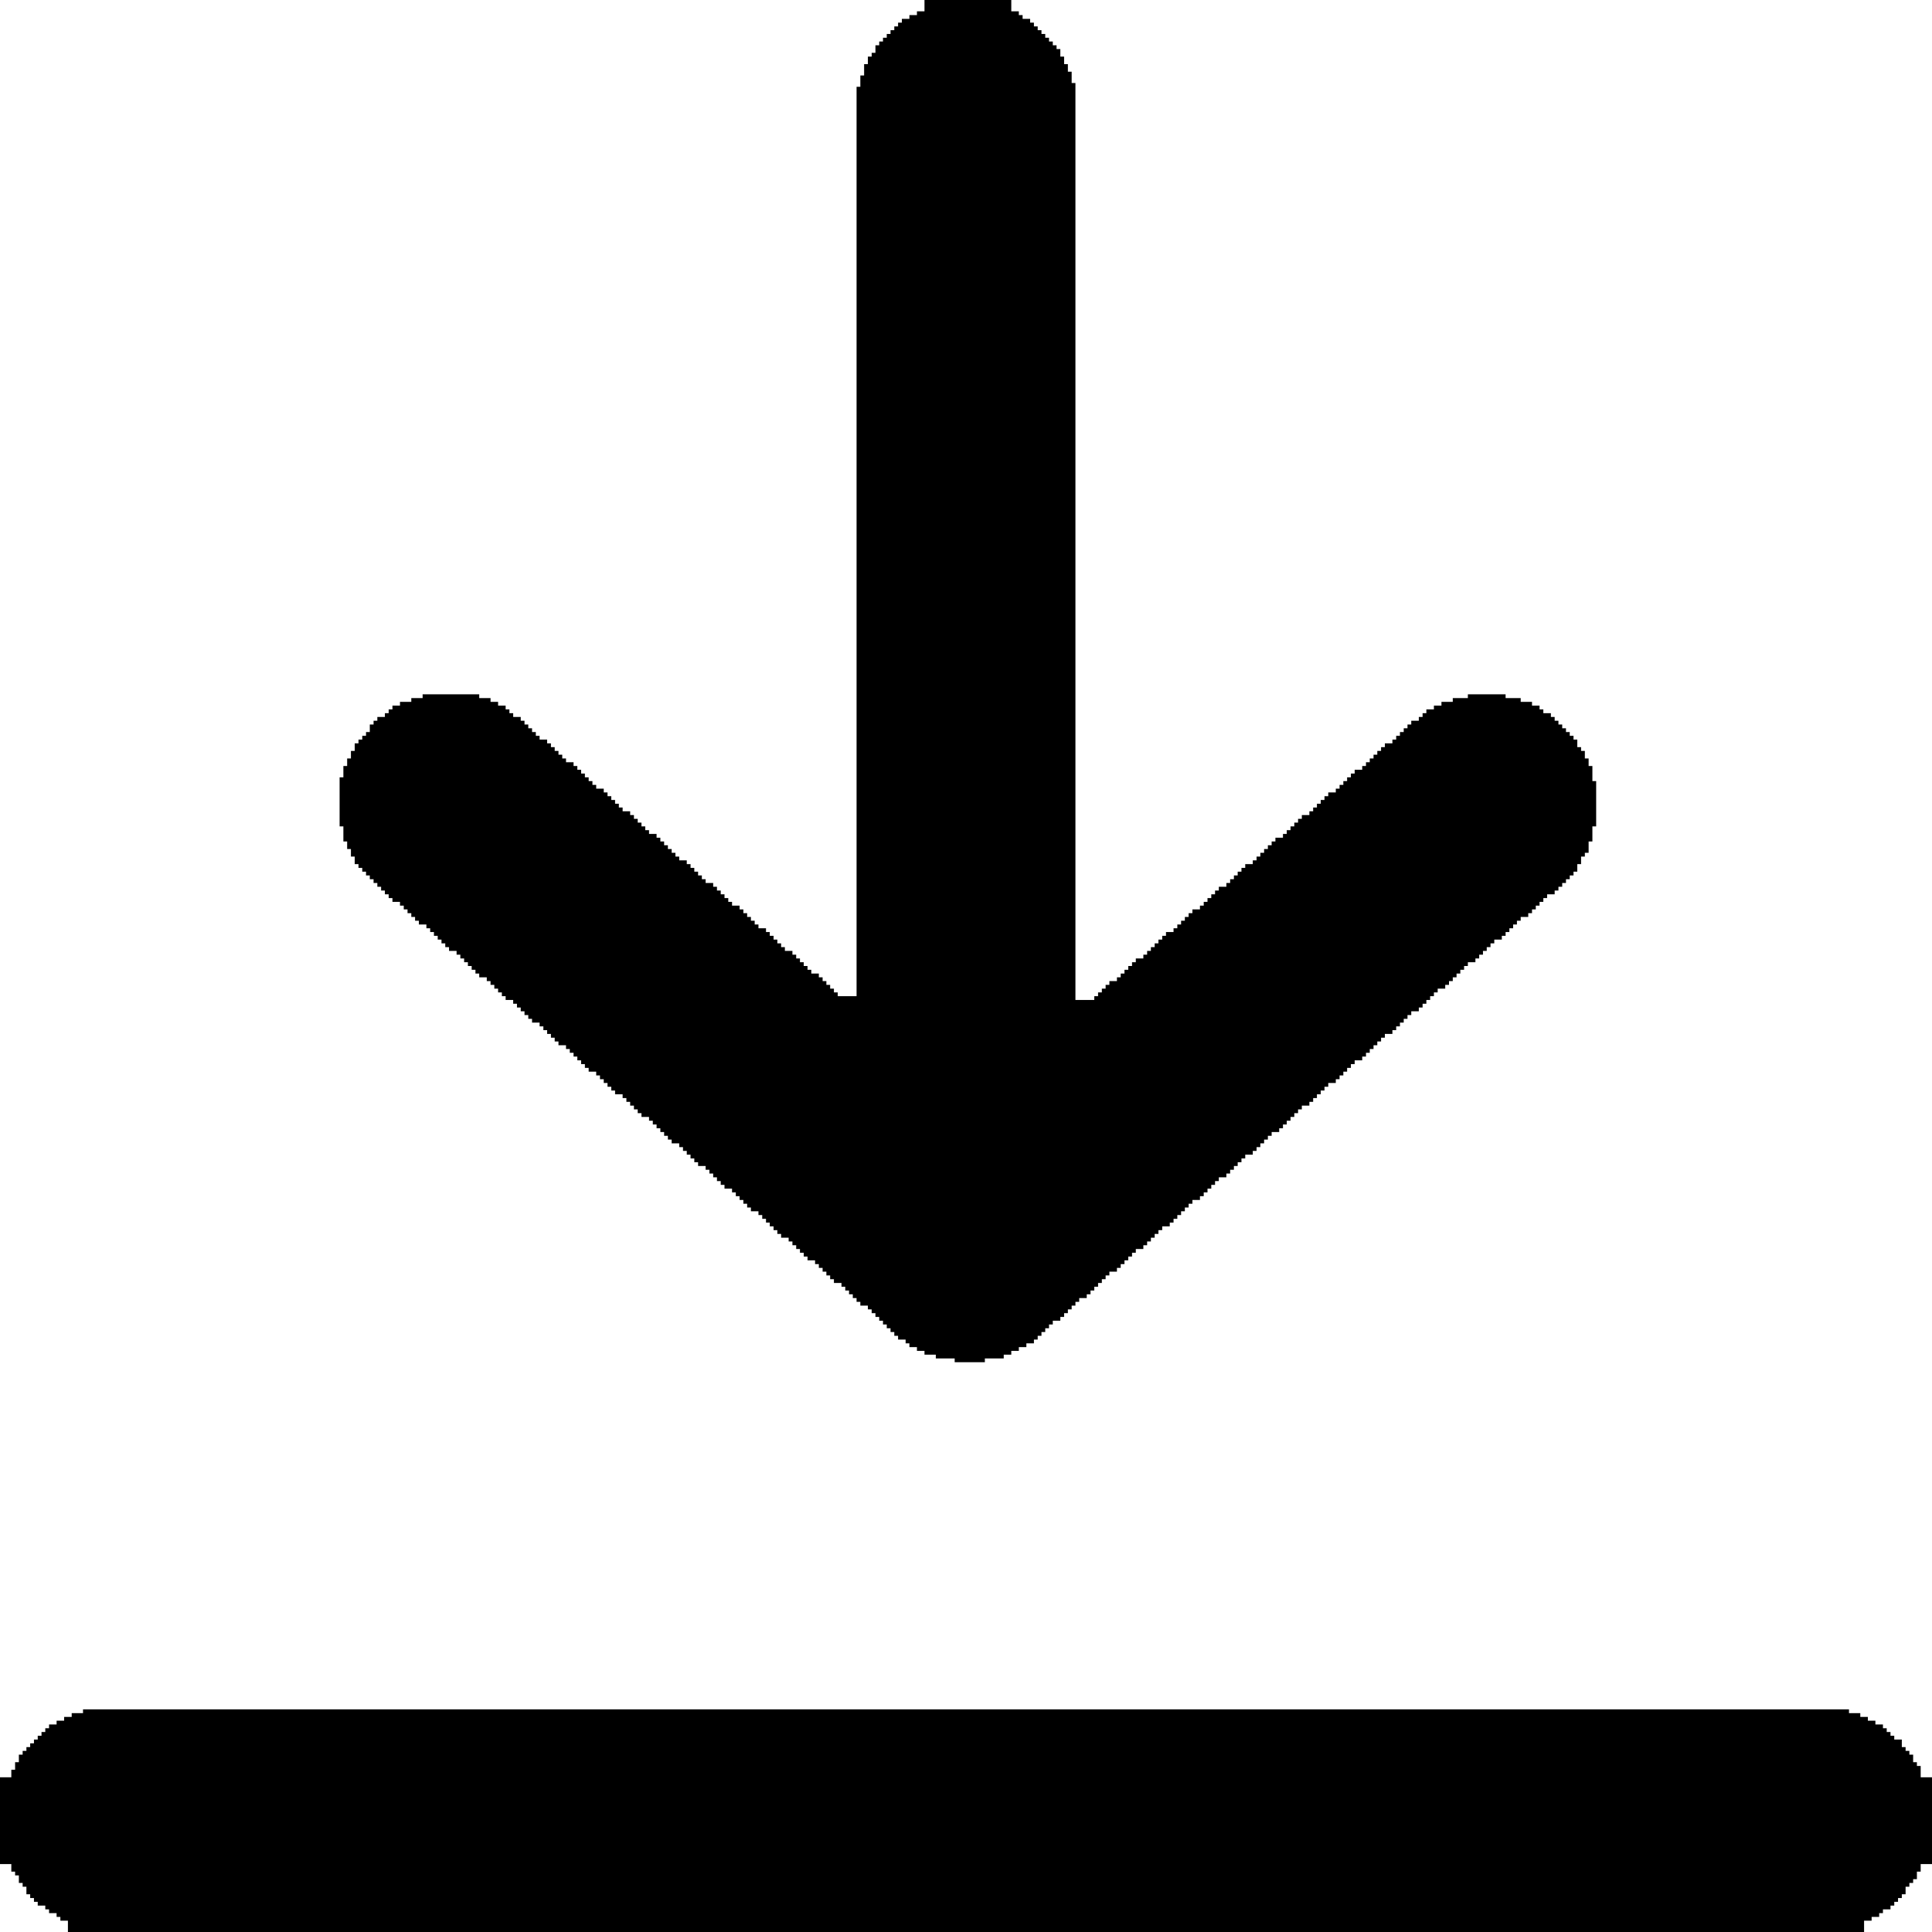
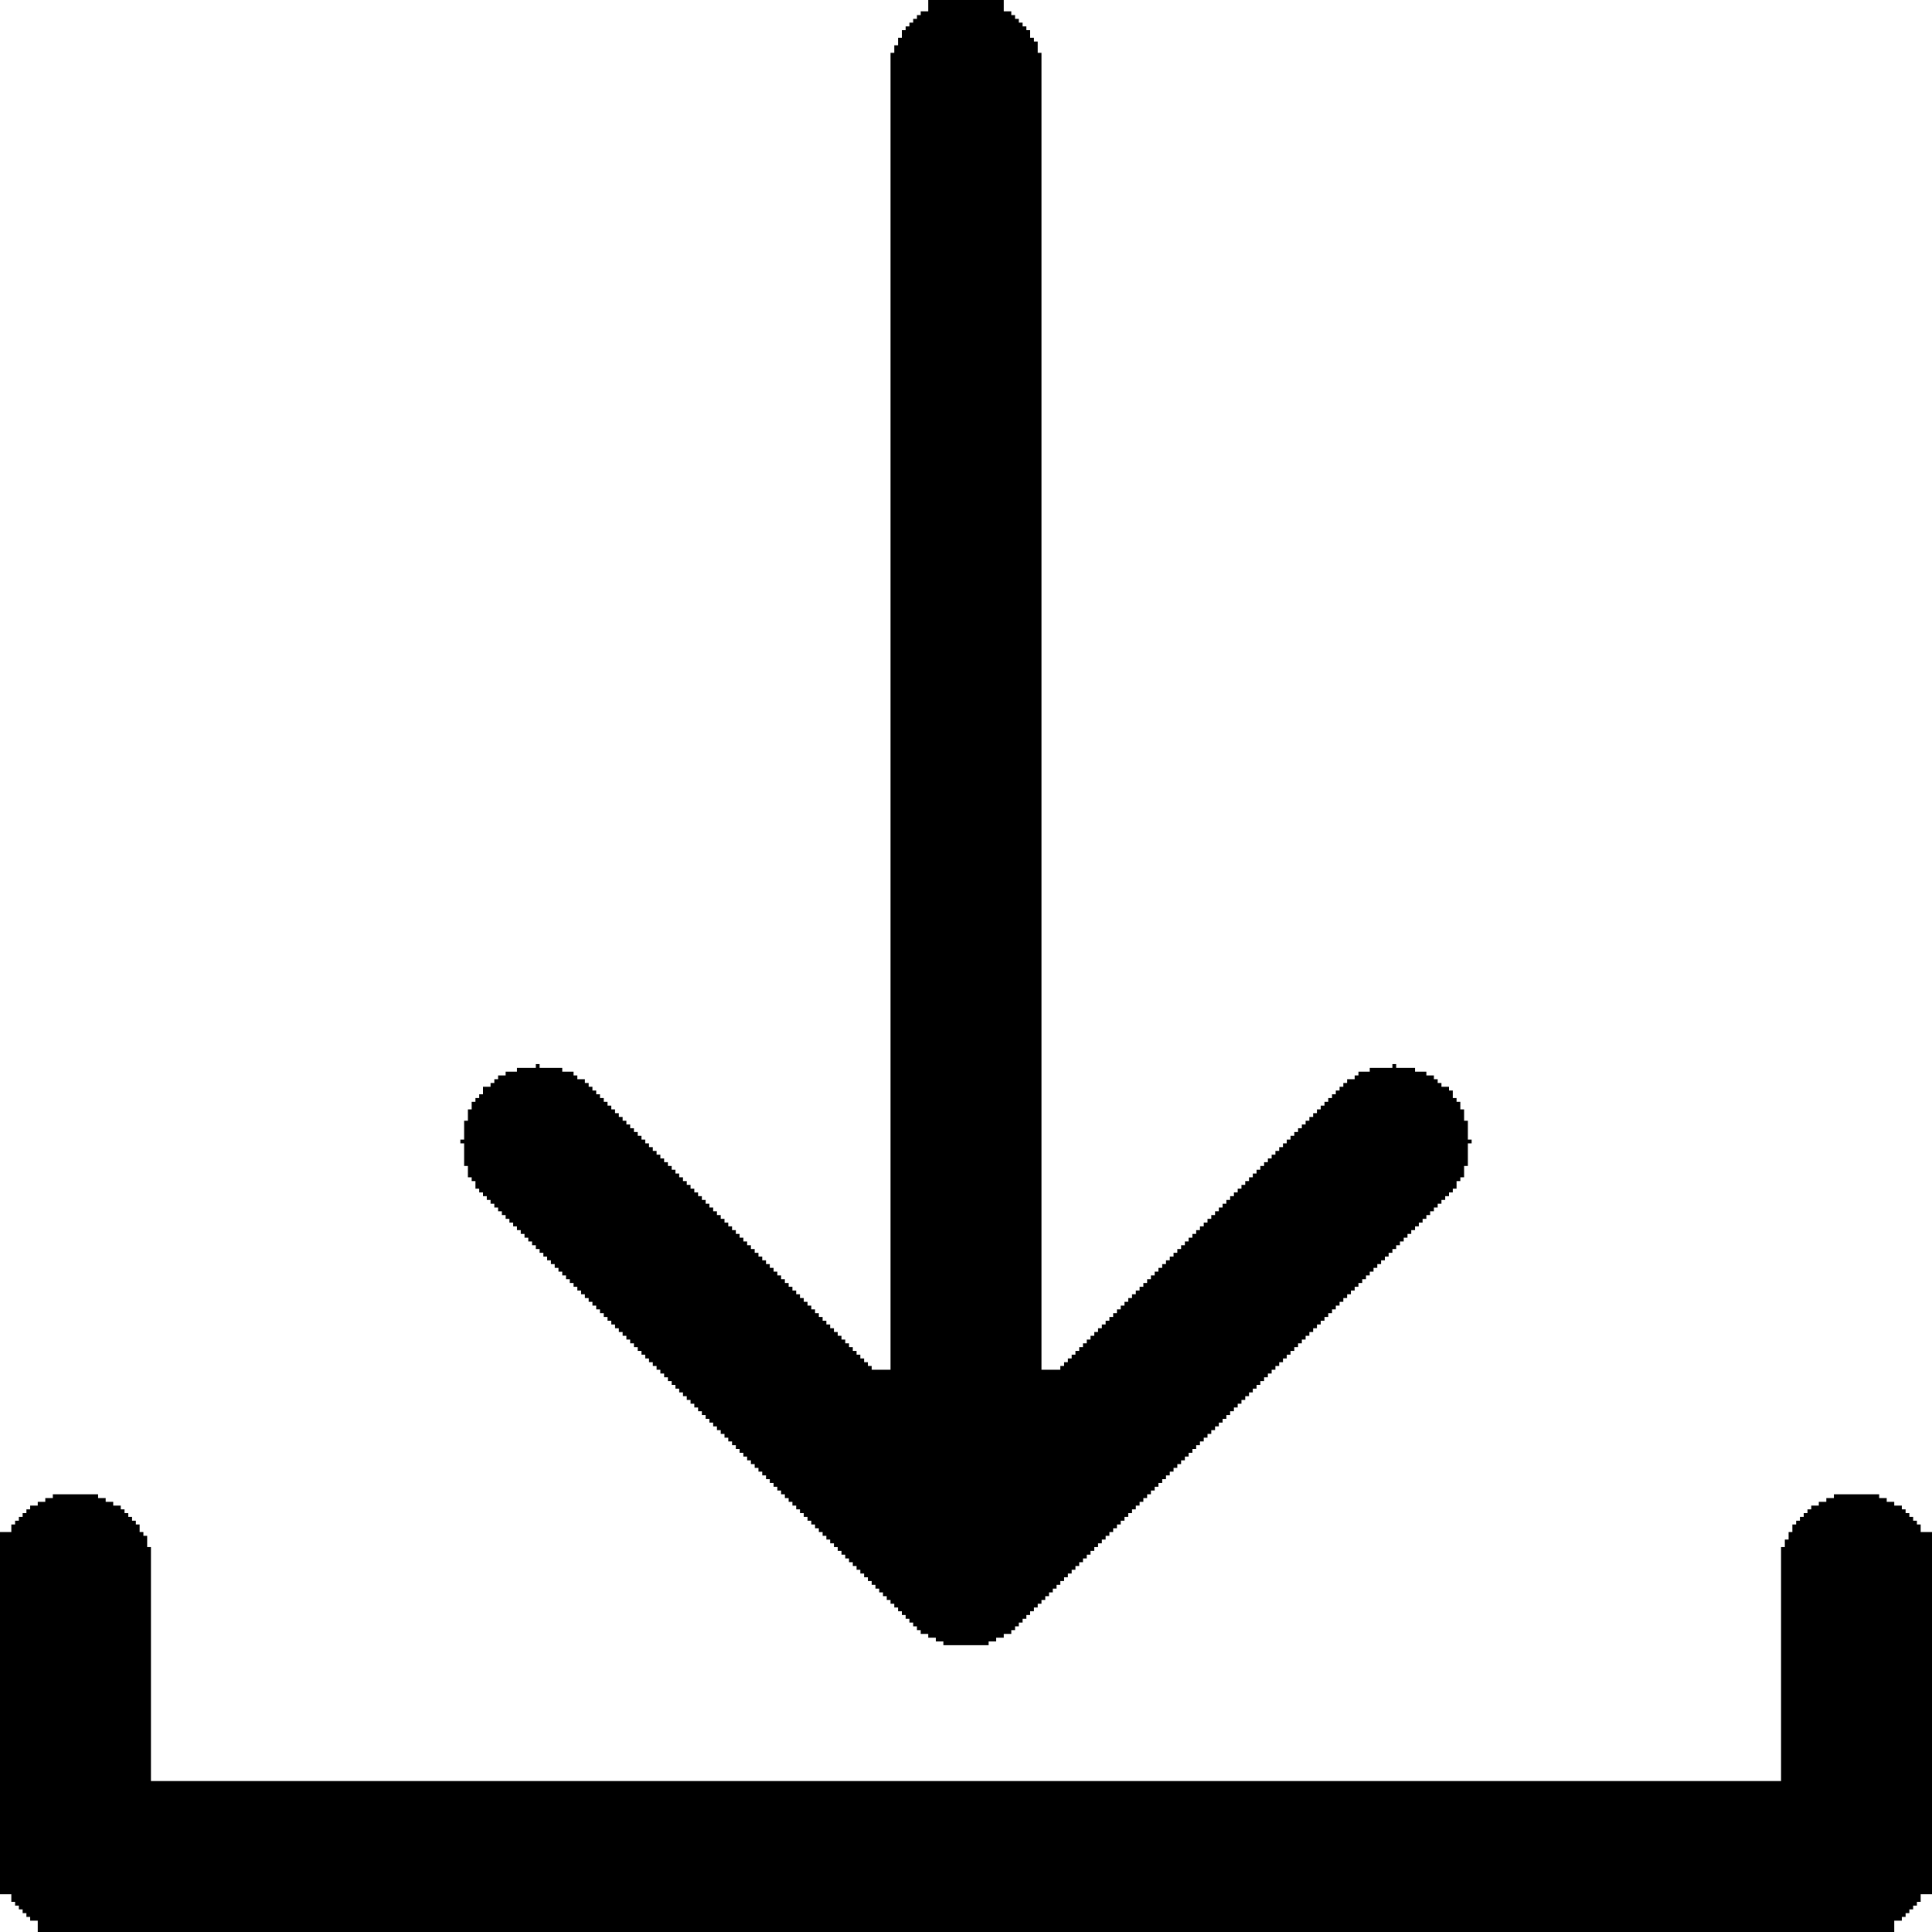
<svg xmlns="http://www.w3.org/2000/svg" viewBox="0 0 512 512" width="512" height="512">
-   <path fill="#000" d="M245,0h23v1h-23zM245,1h23v1h-23zM245,2h23v1h-23zM243,3h27v1h-27zM241,4h30v1h-30zM239,5h34v1h-34zM238,6h36v1h-36zM237,7h38v1h-38zM236,8h40v1h-40zM235,9h42v1h-42zM234,10h44v1h-44zM233,11h46v1h-46zM232,12h48v1h-48zM232,13h49v1h-49zM231,14h50v1h-50zM230,15h52v1h-52zM230,16h52v1h-52zM229,17h54v1h-54zM229,18h54v1h-54zM229,19h55v1h-55zM228,20h56v1h-56zM228,21h56v1h-56zM228,22h57v1h-57zM227,23h58v1h-58zM227,24h58v1h-58zM227,25h58v1h-58zM227,26h58v1h-58zM227,27h58v1h-58zM227,28h58v1h-58zM227,29h58v1h-58zM227,30h58v1h-58zM227,31h58v1h-58zM227,32h58v1h-58zM227,33h58v1h-58zM227,34h58v1h-58zM227,35h58v1h-58zM227,36h58v1h-58zM227,37h58v1h-58zM227,38h58v1h-58zM227,39h58v1h-58zM227,40h58v1h-58zM227,41h58v1h-58zM227,42h58v1h-58zM227,43h58v1h-58zM227,44h58v1h-58zM227,45h58v1h-58zM227,46h58v1h-58zM227,47h58v1h-58zM227,48h58v1h-58zM227,49h58v1h-58zM227,50h58v1h-58zM227,51h58v1h-58zM227,52h58v1h-58zM227,53h58v1h-58zM227,54h58v1h-58zM227,55h58v1h-58zM227,56h58v1h-58zM227,57h58v1h-58zM227,58h58v1h-58zM227,59h58v1h-58zM227,60h58v1h-58zM227,61h58v1h-58zM227,62h58v1h-58zM227,63h58v1h-58zM227,64h58v1h-58zM227,65h58v1h-58zM227,66h58v1h-58zM227,67h58v1h-58zM227,68h58v1h-58zM227,69h58v1h-58zM227,70h58v1h-58zM227,71h58v1h-58zM227,72h58v1h-58zM227,73h58v1h-58zM227,74h58v1h-58zM227,75h58v1h-58zM227,76h58v1h-58zM227,77h58v1h-58zM227,78h58v1h-58zM227,79h58v1h-58zM227,80h58v1h-58zM227,81h58v1h-58zM227,82h58v1h-58zM227,83h58v1h-58zM227,84h58v1h-58zM227,85h58v1h-58zM227,86h58v1h-58zM227,87h58v1h-58zM227,88h58v1h-58zM227,89h58v1h-58zM227,90h58v1h-58zM227,91h58v1h-58zM227,92h58v1h-58zM227,93h58v1h-58zM227,94h58v1h-58zM227,95h58v1h-58zM227,96h58v1h-58zM227,97h58v1h-58zM227,98h58v1h-58zM227,99h58v1h-58zM227,100h58v1h-58zM227,101h58v1h-58zM227,102h58v1h-58zM227,103h58v1h-58zM227,104h58v1h-58zM227,105h58v1h-58zM227,106h58v1h-58zM227,107h58v1h-58zM227,108h58v1h-58zM227,109h58v1h-58zM227,110h58v1h-58zM227,111h58v1h-58zM227,112h58v1h-58zM227,113h58v1h-58zM227,114h58v1h-58zM227,115h58v1h-58zM227,116h58v1h-58zM227,117h58v1h-58zM227,118h58v1h-58zM227,119h58v1h-58zM227,120h58v1h-58zM227,121h58v1h-58zM227,122h58v1h-58zM227,123h58v1h-58zM227,124h58v1h-58zM227,125h58v1h-58zM227,126h58v1h-58zM227,127h58v1h-58zM227,128h58v1h-58zM227,129h58v1h-58zM227,130h58v1h-58zM227,131h58v1h-58zM227,132h58v1h-58zM227,133h58v1h-58zM227,134h58v1h-58zM227,135h58v1h-58zM227,136h58v1h-58zM227,137h58v1h-58zM227,138h58v1h-58zM227,139h58v1h-58zM227,140h58v1h-58zM227,141h58v1h-58zM227,142h58v1h-58zM227,143h58v1h-58zM227,144h58v1h-58zM227,145h58v1h-58zM227,146h58v1h-58zM227,147h58v1h-58zM227,148h58v1h-58zM227,149h58v1h-58zM227,150h58v1h-58zM227,151h58v1h-58zM227,152h58v1h-58zM227,153h58v1h-58zM227,154h58v1h-58zM227,155h58v1h-58zM227,156h58v1h-58zM227,157h58v1h-58zM227,158h58v1h-58zM227,159h58v1h-58zM227,160h58v1h-58zM227,161h58v1h-58zM227,162h58v1h-58zM227,163h58v1h-58zM227,164h58v1h-58zM227,165h58v1h-58zM227,166h58v1h-58zM227,167h58v1h-58zM227,168h58v1h-58zM227,169h58v1h-58zM227,170h58v1h-58zM227,171h58v1h-58zM227,172h58v1h-58zM227,173h58v1h-58zM227,174h58v1h-58zM227,175h58v1h-58zM227,176h58v1h-58zM227,177h58v1h-58zM227,178h58v1h-58zM227,179h58v1h-58zM227,180h58v1h-58zM227,181h58v1h-58zM227,182h58v1h-58zM227,183h58v1h-58zM112,184h15v1h-15zM227,184h58v1h-58zM389,184h10v1h-10zM109,185h21v1h-21zM227,185h58v1h-58zM385,185h18v1h-18zM106,186h26v1h-26zM227,186h58v1h-58zM382,186h24v1h-24zM104,187h30v1h-30zM227,187h58v1h-58zM380,187h28v1h-28zM103,188h32v1h-32zM227,188h58v1h-58zM378,188h31v1h-31zM102,189h34v1h-34zM227,189h58v1h-58zM377,189h34v1h-34zM100,190h38v1h-38zM227,190h58v1h-58zM376,190h36v1h-36zM99,191h40v1h-40zM227,191h58v1h-58zM374,191h39v1h-39zM98,192h42v1h-42zM227,192h58v1h-58zM373,192h41v1h-41zM98,193h43v1h-43zM227,193h58v1h-58zM372,193h43v1h-43zM97,194h45v1h-45zM227,194h58v1h-58zM371,194h45v1h-45zM96,195h47v1h-47zM227,195h58v1h-58zM370,195h47v1h-47zM95,196h50v1h-50zM227,196h58v1h-58zM369,196h49v1h-49zM94,197h52v1h-52zM227,197h58v1h-58zM367,197h51v1h-51zM94,198h53v1h-53zM227,198h58v1h-58zM366,198h53v1h-53zM93,199h55v1h-55zM227,199h58v1h-58zM365,199h55v1h-55zM93,200h56v1h-56zM227,200h58v1h-58zM364,200h56v1h-56zM92,201h58v1h-58zM227,201h58v1h-58zM363,201h58v1h-58zM92,202h60v1h-60zM227,202h58v1h-58zM362,202h59v1h-59zM91,203h62v1h-62zM227,203h58v1h-58zM361,203h61v1h-61zM91,204h63v1h-63zM227,204h58v1h-58zM359,204h63v1h-63zM91,205h64v1h-64zM227,205h58v1h-58zM358,205h64v1h-64zM90,206h66v1h-66zM227,206h58v1h-58zM357,206h65v1h-65zM90,207h67v1h-67zM227,207h58v1h-58zM356,207h67v1h-67zM90,208h68v1h-68zM227,208h58v1h-58zM355,208h68v1h-68zM90,209h70v1h-70zM227,209h58v1h-58zM354,209h69v1h-69zM90,210h71v1h-71zM227,210h58v1h-58zM352,210h71v1h-71zM90,211h72v1h-72zM227,211h58v1h-58zM351,211h72v1h-72zM90,212h73v1h-73zM227,212h58v1h-58zM350,212h73v1h-73zM90,213h74v1h-74zM227,213h58v1h-58zM349,213h74v1h-74zM90,214h75v1h-75zM227,214h58v1h-58zM348,214h75v1h-75zM90,215h77v1h-77zM227,215h58v1h-58zM347,215h76v1h-76zM90,216h78v1h-78zM227,216h58v1h-58zM345,216h78v1h-78zM90,217h79v1h-79zM227,217h58v1h-58zM344,217h79v1h-79zM90,218h80v1h-80zM227,218h58v1h-58zM343,218h80v1h-80zM91,219h80v1h-80zM227,219h58v1h-58zM342,219h80v1h-80zM91,220h81v1h-81zM227,220h58v1h-58zM341,220h81v1h-81zM91,221h83v1h-83zM227,221h58v1h-58zM340,221h82v1h-82zM91,222h84v1h-84zM227,222h58v1h-58zM338,222h84v1h-84zM92,223h84v1h-84zM227,223h58v1h-58zM337,223h84v1h-84zM92,224h85v1h-85zM227,224h58v1h-58zM336,224h85v1h-85zM93,225h85v1h-85zM227,225h58v1h-58zM335,225h86v1h-86zM93,226h86v1h-86zM227,226h58v1h-58zM334,226h86v1h-86zM94,227h86v1h-86zM227,227h58v1h-58zM333,227h86v1h-86zM94,228h88v1h-88zM227,228h58v1h-58zM332,228h87v1h-87zM95,229h88v1h-88zM227,229h58v1h-58zM330,229h88v1h-88zM96,230h88v1h-88zM227,230h58v1h-58zM329,230h89v1h-89zM97,231h88v1h-88zM227,231h58v1h-58zM328,231h89v1h-89zM98,232h88v1h-88zM227,232h58v1h-58zM327,232h89v1h-89zM99,233h88v1h-88zM227,233h58v1h-58zM326,233h89v1h-89zM100,234h89v1h-89zM227,234h58v1h-58zM325,234h89v1h-89zM101,235h89v1h-89zM227,235h58v1h-58zM323,235h90v1h-90zM102,236h89v1h-89zM227,236h58v1h-58zM322,236h90v1h-90zM103,237h89v1h-89zM227,237h58v1h-58zM321,237h89v1h-89zM104,238h89v1h-89zM227,238h58v1h-58zM320,238h89v1h-89zM106,239h88v1h-88zM227,239h58v1h-58zM319,239h89v1h-89zM107,240h89v1h-89zM227,240h58v1h-58zM318,240h89v1h-89zM108,241h89v1h-89zM227,241h58v1h-58zM316,241h90v1h-90zM109,242h89v1h-89zM227,242h58v1h-58zM315,242h90v1h-90zM110,243h89v1h-89zM227,243h58v1h-58zM314,243h89v1h-89zM111,244h89v1h-89zM227,244h58v1h-58zM313,244h89v1h-89zM113,245h88v1h-88zM227,245h58v1h-58zM312,245h89v1h-89zM114,246h89v1h-89zM227,246h58v1h-58zM311,246h89v1h-89zM115,247h89v1h-89zM227,247h58v1h-58zM309,247h90v1h-90zM116,248h89v1h-89zM227,248h58v1h-58zM308,248h90v1h-90zM117,249h89v1h-89zM227,249h58v1h-58zM307,249h89v1h-89zM118,250h89v1h-89zM227,250h58v1h-58zM306,250h89v1h-89zM119,251h89v1h-89zM227,251h58v1h-58zM305,251h89v1h-89zM121,252h89v1h-89zM227,252h58v1h-58zM304,252h89v1h-89zM122,253h89v1h-89zM227,253h58v1h-58zM303,253h89v1h-89zM123,254h89v1h-89zM227,254h58v1h-58zM301,254h90v1h-90zM124,255h89v1h-89zM227,255h58v1h-58zM300,255h89v1h-89zM125,256h89v1h-89zM227,256h58v1h-58zM299,256h89v1h-89zM126,257h89v1h-89zM227,257h58v1h-58zM298,257h89v1h-89zM127,258h90v1h-90zM227,258h58v1h-58zM297,258h89v1h-89zM129,259h89v1h-89zM227,259h58v1h-58zM296,259h89v1h-89zM130,260h89v1h-89zM227,260h58v1h-58zM294,260h90v1h-90zM131,261h89v1h-89zM227,261h58v1h-58zM293,261h90v1h-90zM132,262h89v1h-89zM227,262h58v1h-58zM292,262h89v1h-89zM133,263h89v1h-89zM227,263h58v1h-58zM291,263h89v1h-89zM134,264h151v1h-151zM290,264h89v1h-89zM136,265h242v1h-242zM137,266h240v1h-240zM138,267h238v1h-238zM139,268h235v1h-235zM140,269h233v1h-233zM141,270h231v1h-231zM143,271h228v1h-228zM144,272h226v1h-226zM145,273h224v1h-224zM146,274h221v1h-221zM147,275h219v1h-219zM148,276h217v1h-217zM150,277h214v1h-214zM151,278h212v1h-212zM152,279h210v1h-210zM153,280h208v1h-208zM154,281h205v1h-205zM155,282h203v1h-203zM156,283h201v1h-201zM158,284h198v1h-198zM159,285h196v1h-196zM160,286h194v1h-194zM161,287h191v1h-191zM162,288h189v1h-189zM163,289h187v1h-187zM165,290h184v1h-184zM166,291h182v1h-182zM167,292h180v1h-180zM168,293h177v1h-177zM169,294h175v1h-175zM170,295h173v1h-173zM172,296h170v1h-170zM173,297h168v1h-168zM174,298h166v1h-166zM175,299h164v1h-164zM176,300h161v1h-161zM177,301h159v1h-159zM178,302h157v1h-157zM180,303h154v1h-154zM181,304h152v1h-152zM182,305h150v1h-150zM183,306h147v1h-147zM184,307h145v1h-145zM185,308h143v1h-143zM187,309h140v1h-140zM188,310h138v1h-138zM189,311h136v1h-136zM190,312h133v1h-133zM191,313h131v1h-131zM192,314h129v1h-129zM194,315h126v1h-126zM195,316h124v1h-124zM196,317h122v1h-122zM197,318h119v1h-119zM198,319h117v1h-117zM199,320h115v1h-115zM201,321h112v1h-112zM202,322h110v1h-110zM203,323h108v1h-108zM204,324h106v1h-106zM205,325h103v1h-103zM206,326h101v1h-101zM207,327h99v1h-99zM209,328h96v1h-96zM210,329h94v1h-94zM211,330h92v1h-92zM212,331h89v1h-89zM213,332h87v1h-87zM214,333h85v1h-85zM216,334h82v1h-82zM217,335h80v1h-80zM218,336h78v1h-78zM219,337h75v1h-75zM220,338h73v1h-73zM221,339h71v1h-71zM223,340h68v1h-68zM224,341h66v1h-66zM225,342h64v1h-64zM226,343h62v1h-62zM227,344h59v1h-59zM228,345h57v1h-57zM230,346h54v1h-54zM231,347h52v1h-52zM232,348h50v1h-50zM233,349h48v1h-48zM234,350h45v1h-45zM235,351h43v1h-43zM236,352h41v1h-41zM237,353h39v1h-39zM238,354h37v1h-37zM240,355h34v1h-34zM241,356h31v1h-31zM243,357h27v1h-27zM245,358h23v1h-23zM248,359h18v1h-18zM253,360h8v1h-8zM22,453h468v1h-468zM19,454h474v1h-474zM17,455h478v1h-478zM15,456h482v1h-482zM13,457h486v1h-486zM12,458h488v1h-488zM11,459h490v1h-490zM10,460h492v1h-492zM9,461h495v1h-495zM8,462h496v1h-496zM7,463h498v1h-498zM6,464h500v1h-500zM5,465h502v1h-502zM5,466h502v1h-502zM4,467h504v1h-504zM4,468h505v1h-505zM3,469h506v1h-506zM3,470h506v1h-506zM0,471h512v1h-512zM0,472h512v1h-512zM0,473h512v1h-512zM0,474h512v1h-512zM0,475h512v1h-512zM0,476h512v1h-512zM0,477h512v1h-512zM0,478h512v1h-512zM0,479h512v1h-512zM0,480h512v1h-512zM0,481h512v1h-512zM0,482h512v1h-512zM0,483h512v1h-512zM0,484h512v1h-512zM0,485h512v1h-512zM0,486h512v1h-512zM0,487h512v1h-512zM0,488h512v1h-512zM0,489h512v1h-512zM0,490h512v1h-512zM0,491h512v1h-512zM0,492h512v1h-512zM0,493h512v1h-512zM3,494h506v1h-506zM3,495h506v1h-506zM4,496h504v1h-504zM5,497h503v1h-503zM5,498h502v1h-502zM6,499h500v1h-500zM7,500h498v1h-498zM7,501h498v1h-498zM8,502h496v1h-496zM9,503h494v1h-494zM10,504h492v1h-492zM12,505h489v1h-489zM13,506h486v1h-486zM15,507h483v1h-483zM16,508h480v1h-480zM18,509h476v1h-476zM18,510h476v1h-476zM18,511h476v1h-476z" />
+   <path fill="#000" d="M246,0h20v1h-20zM246,1h20v1h-20zM246,2h20v1h-20zM244,3h24v1h-24zM243,4h26v1h-26zM242,5h28v1h-28zM241,6h30v1h-30zM240,7h32v1h-32zM239,8h34v1h-34zM239,9h34v1h-34zM238,10h36v1h-36zM238,11h37v1h-37zM237,12h38v1h-38zM237,13h38v1h-38zM236,14h40v1h-40zM236,15h40v1h-40zM236,16h40v1h-40zM236,17h40v1h-40zM236,18h40v1h-40zM236,19h40v1h-40zM236,20h40v1h-40zM236,21h40v1h-40zM236,22h40v1h-40zM236,23h40v1h-40zM236,24h40v1h-40zM236,25h40v1h-40zM236,26h40v1h-40zM236,27h40v1h-40zM236,28h40v1h-40zM236,29h40v1h-40zM236,30h40v1h-40zM236,31h40v1h-40zM236,32h40v1h-40zM236,33h40v1h-40zM236,34h40v1h-40zM236,35h40v1h-40zM236,36h40v1h-40zM236,37h40v1h-40zM236,38h40v1h-40zM236,39h40v1h-40zM236,40h40v1h-40zM236,41h40v1h-40zM236,42h40v1h-40zM236,43h40v1h-40zM236,44h40v1h-40zM236,45h40v1h-40zM236,46h40v1h-40zM236,47h40v1h-40zM236,48h40v1h-40zM236,49h40v1h-40zM236,50h40v1h-40zM236,51h40v1h-40zM236,52h40v1h-40zM236,53h40v1h-40zM236,54h40v1h-40zM236,55h40v1h-40zM236,56h40v1h-40zM236,57h40v1h-40zM236,58h40v1h-40zM236,59h40v1h-40zM236,60h40v1h-40zM236,61h40v1h-40zM236,62h40v1h-40zM236,63h40v1h-40zM236,64h40v1h-40zM236,65h40v1h-40zM236,66h40v1h-40zM236,67h40v1h-40zM236,68h40v1h-40zM236,69h40v1h-40zM236,70h40v1h-40zM236,71h40v1h-40zM236,72h40v1h-40zM236,73h40v1h-40zM236,74h40v1h-40zM236,75h40v1h-40zM236,76h40v1h-40zM236,77h40v1h-40zM236,78h40v1h-40zM236,79h40v1h-40zM236,80h40v1h-40zM236,81h40v1h-40zM236,82h40v1h-40zM236,83h40v1h-40zM236,84h40v1h-40zM236,85h40v1h-40zM236,86h40v1h-40zM236,87h40v1h-40zM236,88h40v1h-40zM236,89h40v1h-40zM236,90h40v1h-40zM236,91h40v1h-40zM236,92h40v1h-40zM236,93h40v1h-40zM236,94h40v1h-40zM236,95h40v1h-40zM236,96h40v1h-40zM236,97h40v1h-40zM236,98h40v1h-40zM236,99h40v1h-40zM236,100h40v1h-40zM236,101h40v1h-40zM236,102h40v1h-40zM236,103h40v1h-40zM236,104h40v1h-40zM236,105h40v1h-40zM236,106h40v1h-40zM236,107h40v1h-40zM236,108h40v1h-40zM236,109h40v1h-40zM236,110h40v1h-40zM236,111h40v1h-40zM236,112h40v1h-40zM236,113h40v1h-40zM236,114h40v1h-40zM236,115h40v1h-40zM236,116h40v1h-40zM236,117h40v1h-40zM236,118h40v1h-40zM236,119h40v1h-40zM236,120h40v1h-40zM236,121h40v1h-40zM236,122h40v1h-40zM236,123h40v1h-40zM236,124h40v1h-40zM236,125h40v1h-40zM236,126h40v1h-40zM236,127h40v1h-40zM236,128h40v1h-40zM236,129h40v1h-40zM236,130h40v1h-40zM236,131h40v1h-40zM236,132h40v1h-40zM236,133h40v1h-40zM236,134h40v1h-40zM236,135h40v1h-40zM236,136h40v1h-40zM236,137h40v1h-40zM236,138h40v1h-40zM236,139h40v1h-40zM236,140h40v1h-40zM236,141h40v1h-40zM236,142h40v1h-40zM236,143h40v1h-40zM236,144h40v1h-40zM236,145h40v1h-40zM236,146h40v1h-40zM236,147h40v1h-40zM236,148h40v1h-40zM236,149h40v1h-40zM236,150h40v1h-40zM236,151h40v1h-40zM236,152h40v1h-40zM236,153h40v1h-40zM236,154h40v1h-40zM236,155h40v1h-40zM236,156h40v1h-40zM236,157h40v1h-40zM236,158h40v1h-40zM236,159h40v1h-40zM236,160h40v1h-40zM236,161h40v1h-40zM236,162h40v1h-40zM236,163h40v1h-40zM236,164h40v1h-40zM236,165h40v1h-40zM236,166h40v1h-40zM236,167h40v1h-40zM236,168h40v1h-40zM236,169h40v1h-40zM236,170h40v1h-40zM236,171h40v1h-40zM236,172h40v1h-40zM236,173h40v1h-40zM236,174h40v1h-40zM236,175h40v1h-40zM236,176h40v1h-40zM236,177h40v1h-40zM236,178h40v1h-40zM236,179h40v1h-40zM236,180h40v1h-40zM236,181h40v1h-40zM236,182h40v1h-40zM236,183h40v1h-40zM236,184h40v1h-40zM236,185h40v1h-40zM236,186h40v1h-40zM236,187h40v1h-40zM236,188h40v1h-40zM236,189h40v1h-40zM236,190h40v1h-40zM236,191h40v1h-40zM236,192h40v1h-40zM236,193h40v1h-40zM236,194h40v1h-40zM236,195h40v1h-40zM236,196h40v1h-40zM236,197h40v1h-40zM236,198h40v1h-40zM236,199h40v1h-40zM236,200h40v1h-40zM236,201h40v1h-40zM236,202h40v1h-40zM236,203h40v1h-40zM236,204h40v1h-40zM236,205h40v1h-40zM236,206h40v1h-40zM236,207h40v1h-40zM236,208h40v1h-40zM236,209h40v1h-40zM236,210h40v1h-40zM236,211h40v1h-40zM236,212h40v1h-40zM236,213h40v1h-40zM236,214h40v1h-40zM236,215h40v1h-40zM236,216h40v1h-40zM236,217h40v1h-40zM236,218h40v1h-40zM236,219h40v1h-40zM236,220h40v1h-40zM236,221h40v1h-40zM236,222h40v1h-40zM236,223h40v1h-40zM236,224h40v1h-40zM236,225h40v1h-40zM236,226h40v1h-40zM236,227h40v1h-40zM236,228h40v1h-40zM236,229h40v1h-40zM236,230h40v1h-40zM236,231h40v1h-40zM236,232h40v1h-40zM236,233h40v1h-40zM236,234h40v1h-40zM236,235h40v1h-40zM236,236h40v1h-40zM236,237h40v1h-40zM236,238h40v1h-40zM236,239h40v1h-40zM236,240h40v1h-40zM236,241h40v1h-40zM236,242h40v1h-40zM236,243h40v1h-40zM236,244h40v1h-40zM236,245h40v1h-40zM236,246h40v1h-40zM236,247h40v1h-40zM236,248h40v1h-40zM236,249h40v1h-40zM236,250h40v1h-40zM236,251h40v1h-40zM236,252h40v1h-40zM236,253h40v1h-40zM236,254h40v1h-40zM236,255h40v1h-40zM236,256h40v1h-40zM236,257h40v1h-40zM236,258h40v1h-40zM236,259h40v1h-40zM236,260h40v1h-40zM236,261h40v1h-40zM236,262h40v1h-40zM236,263h40v1h-40zM236,264h40v1h-40zM236,265h40v1h-40zM236,266h40v1h-40zM236,267h40v1h-40zM236,268h40v1h-40zM236,269h40v1h-40zM236,270h40v1h-40zM236,271h40v1h-40zM236,272h40v1h-40zM236,273h40v1h-40zM236,274h40v1h-40zM236,275h40v1h-40zM236,276h40v1h-40zM236,277h40v1h-40zM236,278h40v1h-40zM236,279h40v1h-40zM236,280h40v1h-40zM236,281h40v1h-40zM142,282h1v1h-1zM236,282h40v1h-40zM369,282h1v1h-1zM137,283h12v1h-12zM236,283h40v1h-40zM363,283h12v1h-12zM134,284h18v1h-18zM236,284h40v1h-40zM360,284h18v1h-18zM132,285h21v1h-21zM236,285h40v1h-40zM359,285h21v1h-21zM131,286h24v1h-24zM236,286h40v1h-40zM357,286h24v1h-24zM130,287h26v1h-26zM236,287h40v1h-40zM356,287h26v1h-26zM128,288h29v1h-29zM236,288h40v1h-40zM355,288h29v1h-29zM128,289h30v1h-30zM236,289h40v1h-40zM354,289h31v1h-31zM127,290h32v1h-32zM236,290h40v1h-40zM353,290h32v1h-32zM126,291h34v1h-34zM236,291h40v1h-40zM352,291h34v1h-34zM125,292h36v1h-36zM236,292h40v1h-40zM351,292h36v1h-36zM125,293h37v1h-37zM236,293h40v1h-40zM350,293h37v1h-37zM124,294h39v1h-39zM236,294h40v1h-40zM349,294h39v1h-39zM124,295h40v1h-40zM236,295h40v1h-40zM348,295h40v1h-40zM124,296h41v1h-41zM236,296h40v1h-40zM347,296h41v1h-41zM123,297h43v1h-43zM236,297h40v1h-40zM346,297h43v1h-43zM123,298h44v1h-44zM236,298h40v1h-40zM345,298h44v1h-44zM123,299h45v1h-45zM236,299h40v1h-40zM344,299h45v1h-45zM123,300h46v1h-46zM236,300h40v1h-40zM343,300h46v1h-46zM123,301h47v1h-47zM236,301h40v1h-40zM342,301h47v1h-47zM122,302h49v1h-49zM236,302h40v1h-40zM341,302h49v1h-49zM123,303h49v1h-49zM236,303h40v1h-40zM340,303h49v1h-49zM123,304h50v1h-50zM236,304h40v1h-40zM339,304h50v1h-50zM123,305h51v1h-51zM236,305h40v1h-40zM338,305h51v1h-51zM123,306h52v1h-52zM236,306h40v1h-40zM337,306h52v1h-52zM123,307h53v1h-53zM236,307h40v1h-40zM336,307h53v1h-53zM123,308h54v1h-54zM236,308h40v1h-40zM335,308h54v1h-54zM124,309h54v1h-54zM236,309h40v1h-40zM334,309h54v1h-54zM124,310h55v1h-55zM236,310h40v1h-40zM333,310h55v1h-55zM124,311h56v1h-56zM236,311h40v1h-40zM332,311h56v1h-56zM125,312h56v1h-56zM236,312h40v1h-40zM331,312h56v1h-56zM126,313h56v1h-56zM236,313h40v1h-40zM330,313h56v1h-56zM126,314h57v1h-57zM236,314h40v1h-40zM329,314h57v1h-57zM127,315h57v1h-57zM236,315h40v1h-40zM328,315h57v1h-57zM128,316h57v1h-57zM236,316h40v1h-40zM327,316h57v1h-57zM129,317h57v1h-57zM236,317h40v1h-40zM326,317h57v1h-57zM130,318h57v1h-57zM236,318h40v1h-40zM325,318h57v1h-57zM131,319h57v1h-57zM236,319h40v1h-40zM324,319h57v1h-57zM132,320h57v1h-57zM236,320h40v1h-40zM323,320h57v1h-57zM133,321h57v1h-57zM236,321h40v1h-40zM322,321h57v1h-57zM134,322h57v1h-57zM236,322h40v1h-40zM321,322h57v1h-57zM135,323h57v1h-57zM236,323h40v1h-40zM320,323h57v1h-57zM136,324h57v1h-57zM236,324h40v1h-40zM319,324h57v1h-57zM137,325h57v1h-57zM236,325h40v1h-40zM318,325h57v1h-57zM138,326h57v1h-57zM236,326h40v1h-40zM317,326h57v1h-57zM139,327h57v1h-57zM236,327h40v1h-40zM316,327h57v1h-57zM140,328h57v1h-57zM236,328h40v1h-40zM315,328h57v1h-57zM141,329h57v1h-57zM236,329h40v1h-40zM314,329h57v1h-57zM142,330h57v1h-57zM236,330h40v1h-40zM313,330h57v1h-57zM143,331h57v1h-57zM236,331h40v1h-40zM312,331h57v1h-57zM144,332h57v1h-57zM236,332h40v1h-40zM311,332h57v1h-57zM145,333h57v1h-57zM236,333h40v1h-40zM310,333h57v1h-57zM146,334h57v1h-57zM236,334h40v1h-40zM309,334h57v1h-57zM147,335h57v1h-57zM236,335h40v1h-40zM308,335h57v1h-57zM148,336h57v1h-57zM236,336h40v1h-40zM307,336h57v1h-57zM149,337h57v1h-57zM236,337h40v1h-40zM306,337h57v1h-57zM150,338h57v1h-57zM236,338h40v1h-40zM305,338h57v1h-57zM151,339h57v1h-57zM236,339h40v1h-40zM304,339h57v1h-57zM152,340h57v1h-57zM236,340h40v1h-40zM303,340h57v1h-57zM153,341h57v1h-57zM236,341h40v1h-40zM302,341h57v1h-57zM154,342h57v1h-57zM236,342h40v1h-40zM301,342h57v1h-57zM155,343h57v1h-57zM236,343h40v1h-40zM300,343h57v1h-57zM156,344h57v1h-57zM236,344h40v1h-40zM299,344h57v1h-57zM157,345h57v1h-57zM236,345h40v1h-40zM298,345h57v1h-57zM158,346h57v1h-57zM236,346h40v1h-40zM297,346h57v1h-57zM159,347h57v1h-57zM236,347h40v1h-40zM296,347h57v1h-57zM160,348h57v1h-57zM236,348h40v1h-40zM295,348h57v1h-57zM161,349h57v1h-57zM236,349h40v1h-40zM294,349h57v1h-57zM162,350h57v1h-57zM236,350h40v1h-40zM293,350h57v1h-57zM163,351h57v1h-57zM236,351h40v1h-40zM292,351h57v1h-57zM164,352h57v1h-57zM236,352h40v1h-40zM291,352h57v1h-57zM165,353h57v1h-57zM236,353h40v1h-40zM290,353h57v1h-57zM166,354h57v1h-57zM236,354h40v1h-40zM289,354h57v1h-57zM167,355h57v1h-57zM236,355h40v1h-40zM288,355h57v1h-57zM168,356h57v1h-57zM236,356h40v1h-40zM287,356h57v1h-57zM169,357h57v1h-57zM236,357h40v1h-40zM286,357h57v1h-57zM170,358h57v1h-57zM236,358h40v1h-40zM285,358h57v1h-57zM171,359h57v1h-57zM236,359h40v1h-40zM284,359h57v1h-57zM172,360h57v1h-57zM236,360h40v1h-40zM283,360h57v1h-57zM173,361h57v1h-57zM236,361h40v1h-40zM282,361h57v1h-57zM174,362h57v1h-57zM236,362h40v1h-40zM281,362h57v1h-57zM175,363h162v1h-162zM176,364h160v1h-160zM177,365h158v1h-158zM178,366h156v1h-156zM179,367h154v1h-154zM180,368h152v1h-152zM181,369h150v1h-150zM182,370h148v1h-148zM183,371h146v1h-146zM184,372h144v1h-144zM185,373h142v1h-142zM186,374h140v1h-140zM187,375h138v1h-138zM188,376h136v1h-136zM189,377h134v1h-134zM190,378h132v1h-132zM191,379h130v1h-130zM192,380h128v1h-128zM193,381h126v1h-126zM194,382h124v1h-124zM195,383h122v1h-122zM196,384h120v1h-120zM197,385h118v1h-118zM198,386h116v1h-116zM199,387h114v1h-114zM200,388h112v1h-112zM201,389h110v1h-110zM202,390h108v1h-108zM203,391h106v1h-106zM204,392h104v1h-104zM205,393h102v1h-102zM206,394h100v1h-100zM207,395h98v1h-98zM14,396h12v1h-12zM208,396h96v1h-96zM486,396h12v1h-12zM12,397h16v1h-16zM209,397h94v1h-94zM484,397h16v1h-16zM10,398h20v1h-20zM210,398h92v1h-92zM482,398h20v1h-20zM8,399h24v1h-24zM211,399h90v1h-90zM480,399h24v1h-24zM7,400h26v1h-26zM212,400h88v1h-88zM479,400h26v1h-26zM6,401h28v1h-28zM213,401h86v1h-86zM478,401h28v1h-28zM5,402h30v1h-30zM214,402h84v1h-84zM477,402h30v1h-30zM4,403h32v1h-32zM215,403h82v1h-82zM476,403h32v1h-32zM3,404h34v1h-34zM216,404h80v1h-80zM475,404h34v1h-34zM3,405h34v1h-34zM217,405h78v1h-78zM475,405h34v1h-34zM0,406h38v1h-38zM218,406h76v1h-76zM474,406h38v1h-38zM0,407h39v1h-39zM219,407h74v1h-74zM474,407h38v1h-38zM0,408h39v1h-39zM220,408h72v1h-72zM473,408h39v1h-39zM0,409h39v1h-39zM221,409h70v1h-70zM473,409h39v1h-39zM0,410h40v1h-40zM222,410h68v1h-68zM472,410h40v1h-40zM0,411h40v1h-40zM223,411h66v1h-66zM472,411h40v1h-40zM0,412h40v1h-40zM224,412h64v1h-64zM472,412h40v1h-40zM0,413h40v1h-40zM225,413h62v1h-62zM472,413h40v1h-40zM0,414h40v1h-40zM226,414h60v1h-60zM472,414h40v1h-40zM0,415h40v1h-40zM227,415h58v1h-58zM472,415h40v1h-40zM0,416h40v1h-40zM228,416h56v1h-56zM472,416h40v1h-40zM0,417h40v1h-40zM229,417h54v1h-54zM472,417h40v1h-40zM0,418h40v1h-40zM230,418h52v1h-52zM472,418h40v1h-40zM0,419h40v1h-40zM231,419h50v1h-50zM472,419h40v1h-40zM0,420h40v1h-40zM232,420h48v1h-48zM472,420h40v1h-40zM0,421h40v1h-40zM233,421h46v1h-46zM472,421h40v1h-40zM0,422h40v1h-40zM234,422h44v1h-44zM472,422h40v1h-40zM0,423h40v1h-40zM235,423h42v1h-42zM472,423h40v1h-40zM0,424h40v1h-40zM236,424h40v1h-40zM472,424h40v1h-40zM0,425h40v1h-40zM237,425h38v1h-38zM472,425h40v1h-40zM0,426h40v1h-40zM238,426h36v1h-36zM472,426h40v1h-40zM0,427h40v1h-40zM239,427h34v1h-34zM472,427h40v1h-40zM0,428h40v1h-40zM240,428h32v1h-32zM472,428h40v1h-40zM0,429h40v1h-40zM241,429h30v1h-30zM472,429h40v1h-40zM0,430h40v1h-40zM242,430h28v1h-28zM472,430h40v1h-40zM0,431h40v1h-40zM243,431h26v1h-26zM472,431h40v1h-40zM0,432h40v1h-40zM244,432h24v1h-24zM472,432h40v1h-40zM0,433h40v1h-40zM246,433h20v1h-20zM472,433h40v1h-40zM0,434h40v1h-40zM248,434h16v1h-16zM472,434h40v1h-40zM0,435h40v1h-40zM250,435h12v1h-12zM472,435h40v1h-40zM0,436h40v1h-40zM472,436h40v1h-40zM0,437h40v1h-40zM472,437h40v1h-40zM0,438h40v1h-40zM472,438h40v1h-40zM0,439h40v1h-40zM472,439h40v1h-40zM0,440h40v1h-40zM472,440h40v1h-40zM0,441h40v1h-40zM472,441h40v1h-40zM0,442h40v1h-40zM472,442h40v1h-40zM0,443h40v1h-40zM472,443h40v1h-40zM0,444h40v1h-40zM472,444h40v1h-40zM0,445h40v1h-40zM472,445h40v1h-40zM0,446h40v1h-40zM472,446h40v1h-40zM0,447h40v1h-40zM472,447h40v1h-40zM0,448h40v1h-40zM472,448h40v1h-40zM0,449h40v1h-40zM472,449h40v1h-40zM0,450h40v1h-40zM472,450h40v1h-40zM0,451h40v1h-40zM472,451h40v1h-40zM0,452h40v1h-40zM472,452h40v1h-40zM0,453h40v1h-40zM472,453h40v1h-40zM0,454h40v1h-40zM472,454h40v1h-40zM0,455h40v1h-40zM472,455h40v1h-40zM0,456h40v1h-40zM472,456h40v1h-40zM0,457h40v1h-40zM472,457h40v1h-40zM0,458h40v1h-40zM472,458h40v1h-40zM0,459h40v1h-40zM472,459h40v1h-40zM0,460h40v1h-40zM472,460h40v1h-40zM0,461h40v1h-40zM472,461h40v1h-40zM0,462h40v1h-40zM472,462h40v1h-40zM0,463h40v1h-40zM472,463h40v1h-40zM0,464h40v1h-40zM472,464h40v1h-40zM0,465h40v1h-40zM472,465h40v1h-40zM0,466h40v1h-40zM472,466h40v1h-40zM0,467h40v1h-40zM472,467h40v1h-40zM0,468h40v1h-40zM472,468h40v1h-40zM0,469h40v1h-40zM472,469h40v1h-40zM0,470h40v1h-40zM472,470h40v1h-40zM0,471h40v1h-40zM472,471h40v1h-40zM0,472h512v1h-512zM0,473h512v1h-512zM0,474h512v1h-512zM0,475h512v1h-512zM0,476h512v1h-512zM0,477h512v1h-512zM0,478h512v1h-512zM0,479h512v1h-512zM0,480h512v1h-512zM0,481h512v1h-512zM0,482h512v1h-512zM0,483h512v1h-512zM0,484h512v1h-512zM0,485h512v1h-512zM0,486h512v1h-512zM0,487h512v1h-512zM0,488h512v1h-512zM0,489h512v1h-512zM0,490h512v1h-512zM0,491h512v1h-512zM0,492h512v1h-512zM0,493h512v1h-512zM0,494h512v1h-512zM0,495h512v1h-512zM0,496h512v1h-512zM0,497h512v1h-512zM0,498h512v1h-512zM0,499h512v1h-512zM0,500h512v1h-512zM0,501h512v1h-512zM3,502h506v1h-506zM3,503h506v1h-506zM4,504h504v1h-504zM5,505h502v1h-502zM6,506h500v1h-500zM7,507h498v1h-498zM8,508h496v1h-496zM10,509h492v1h-492zM10,510h492v1h-492zM10,511h492v1h-492z" />
</svg>
